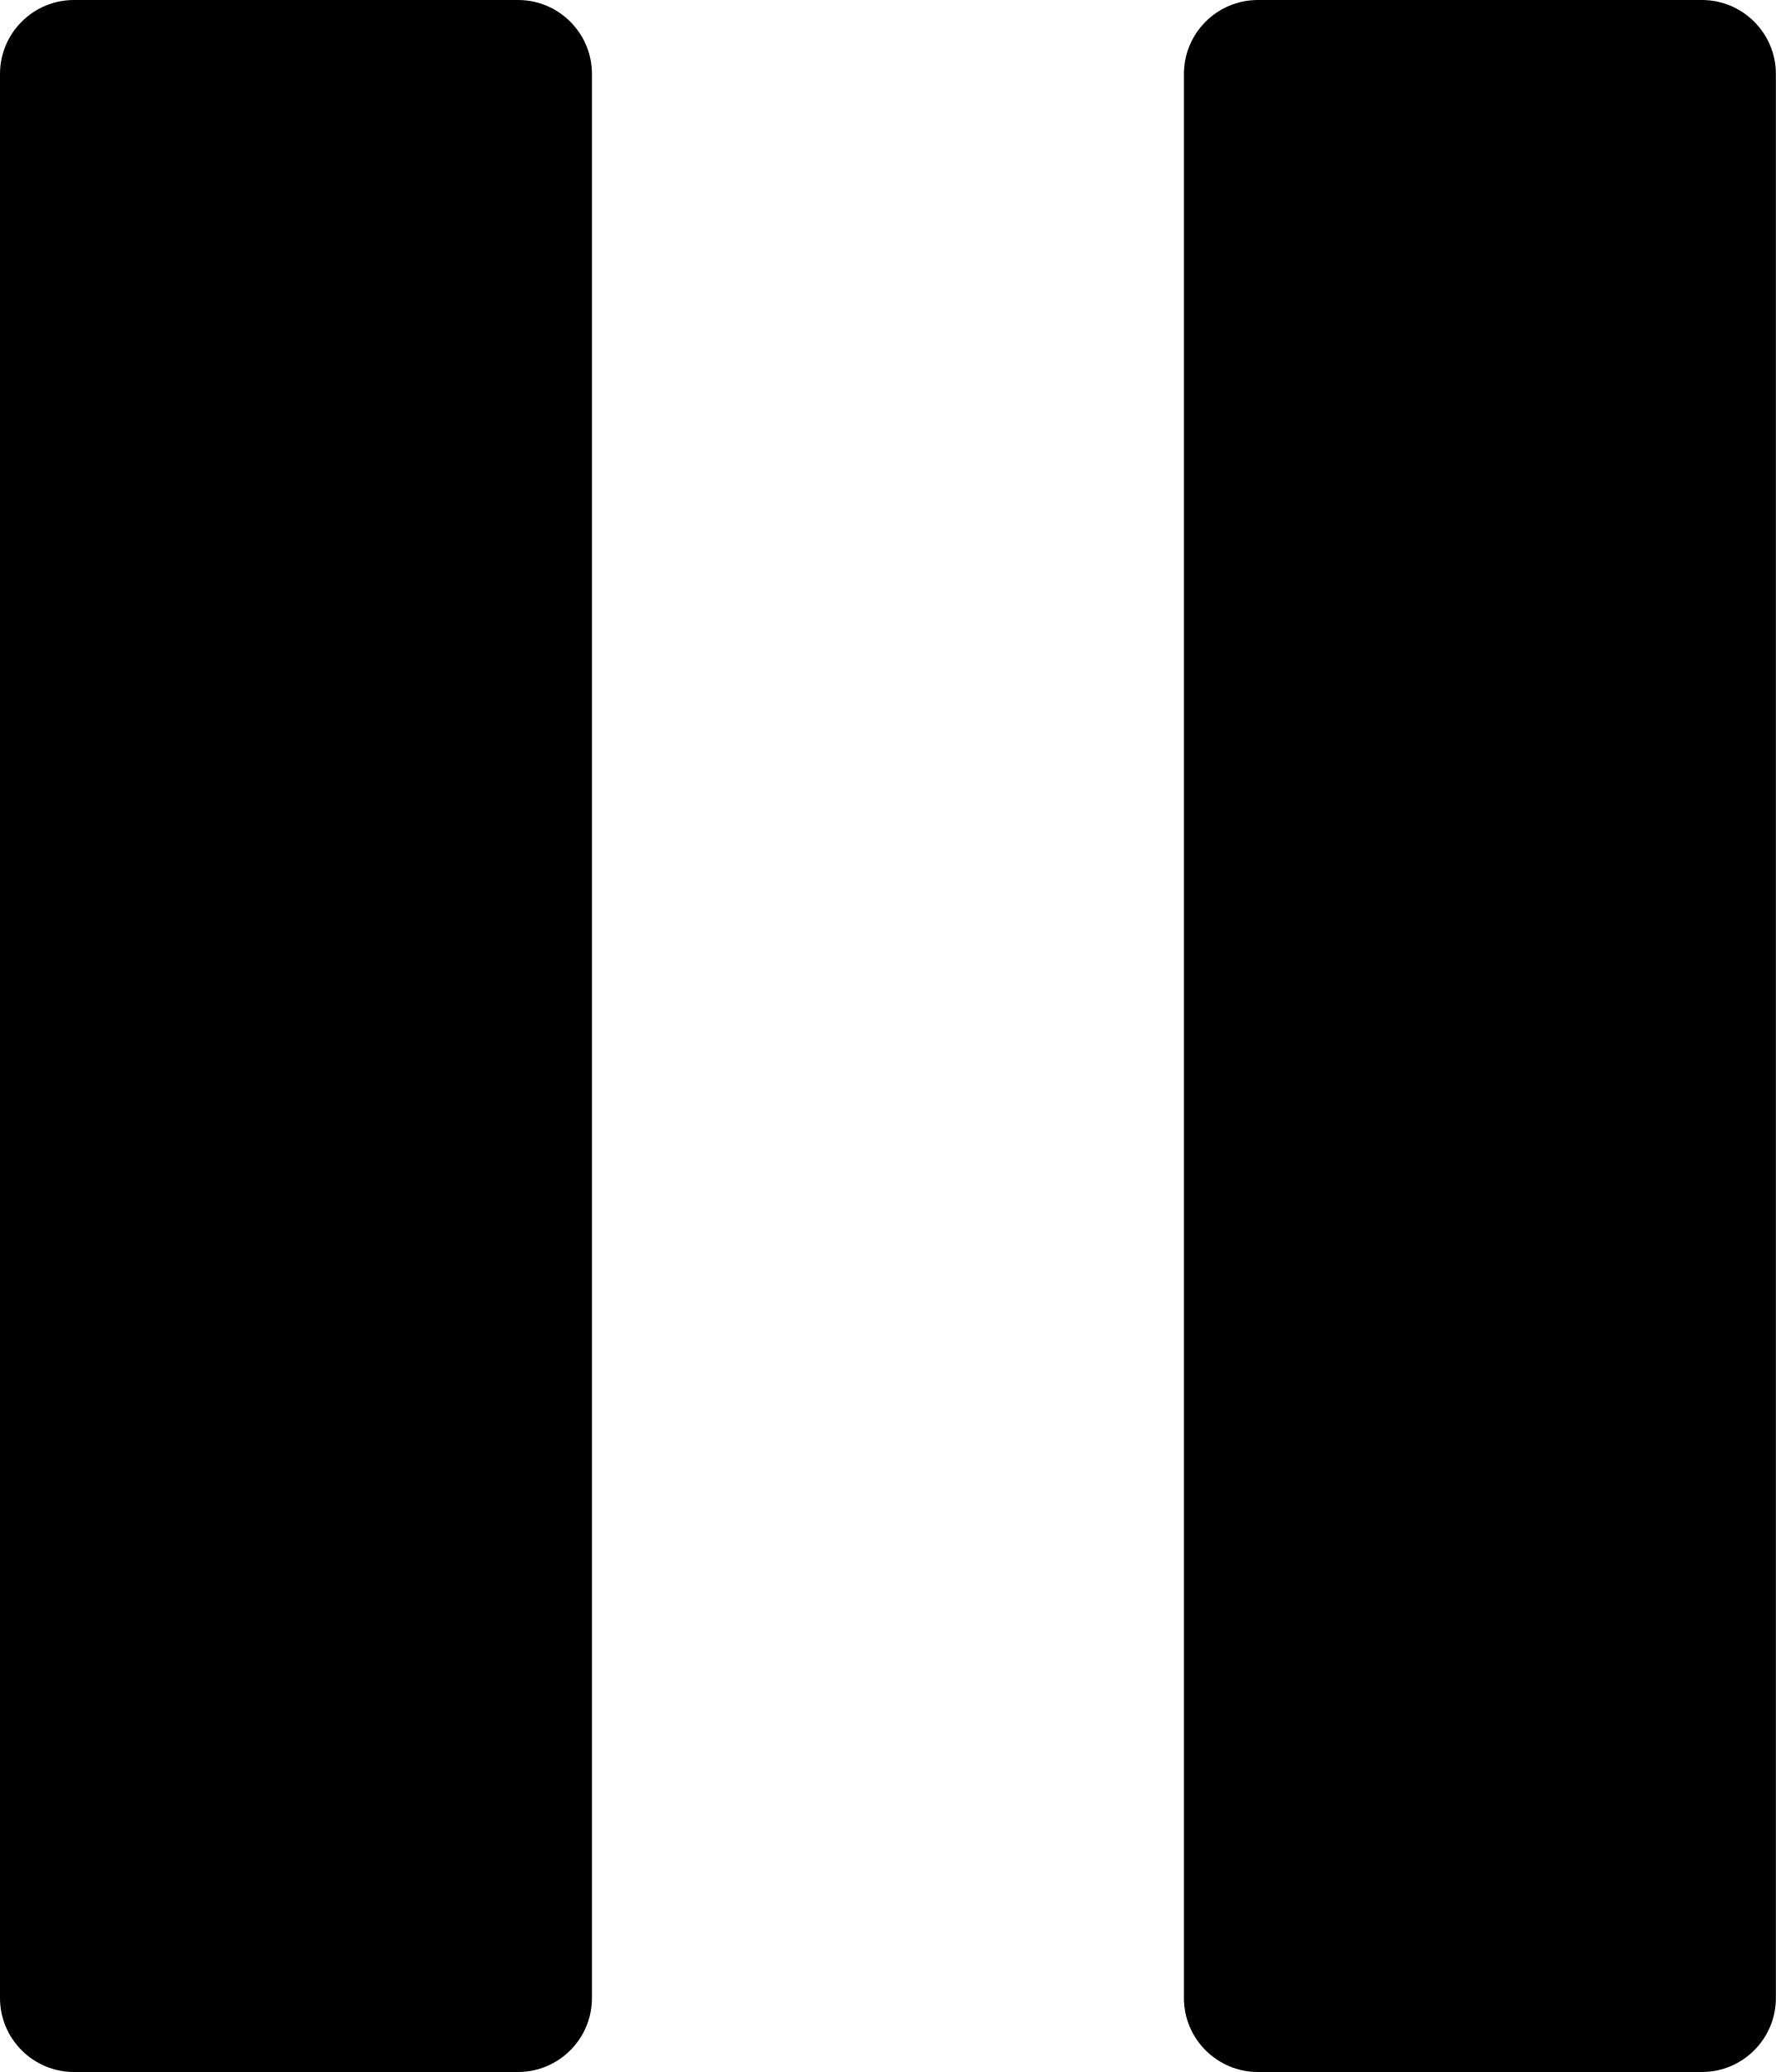
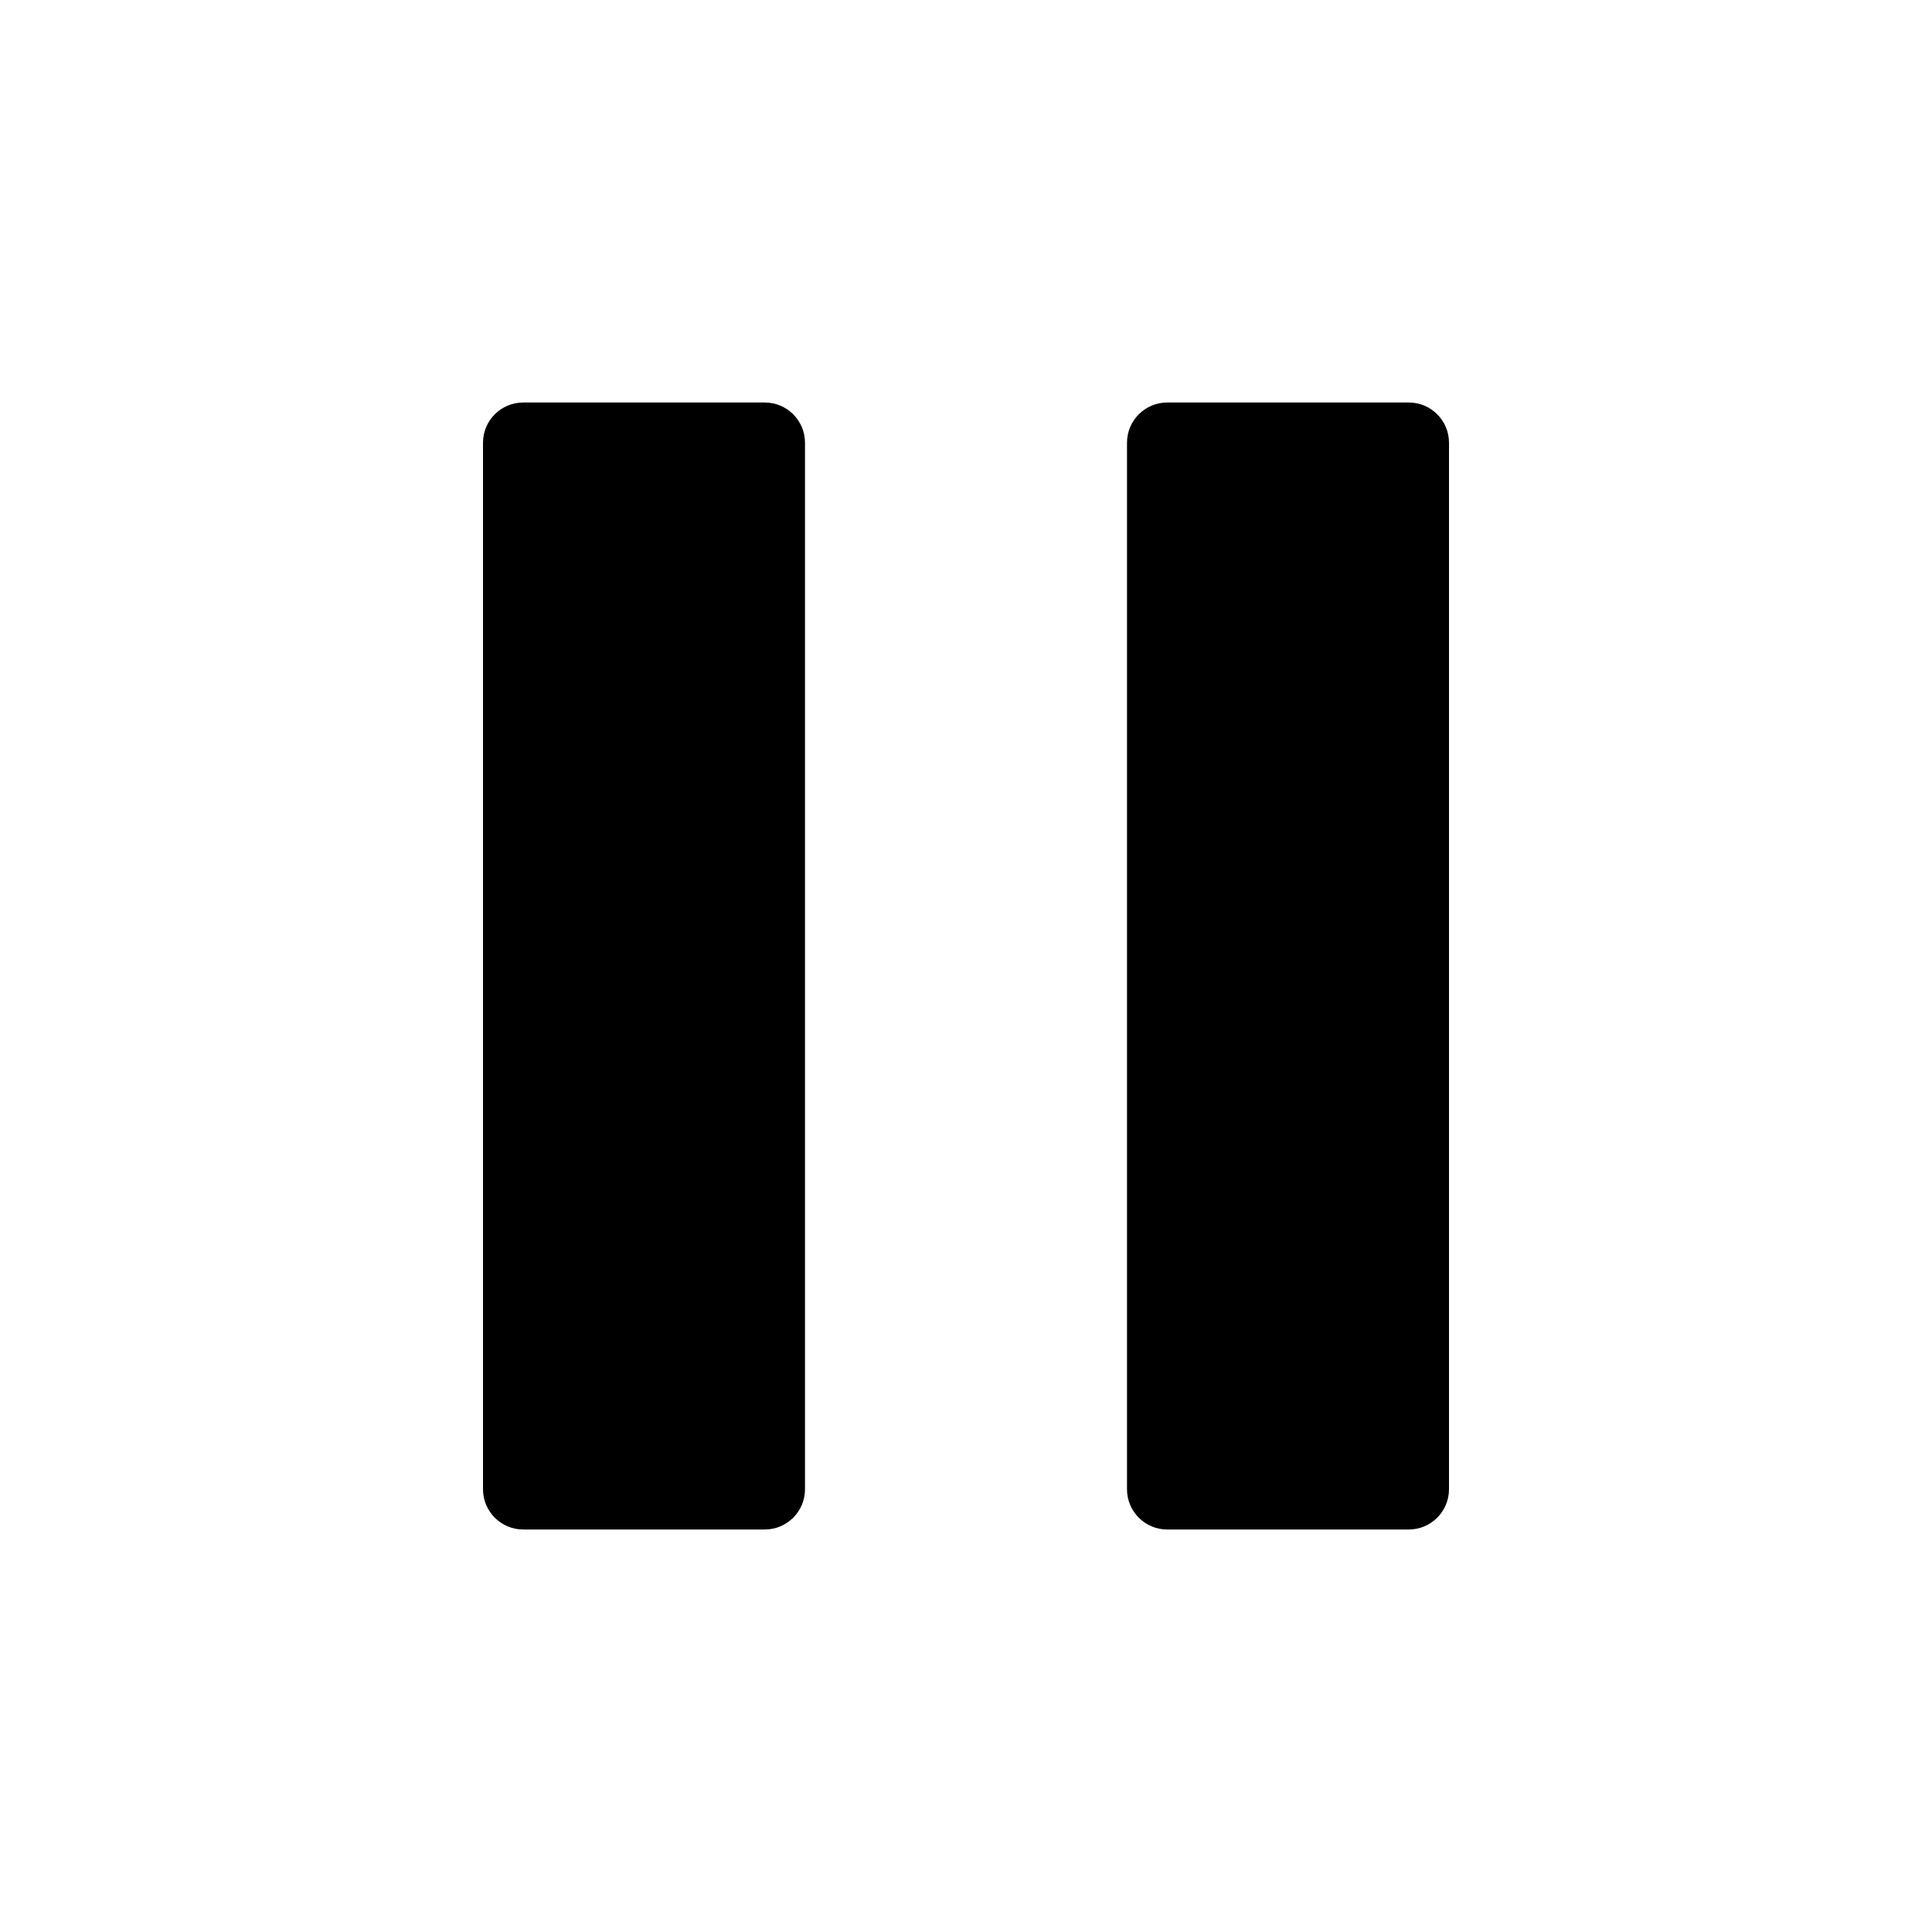
- <svg xmlns="http://www.w3.org/2000/svg" aria-label="pause" viewBox="0 0 12 14">
-   <path fill-rule="evenodd" clip-rule="evenodd" d="M8.5 14H11.5C11.776 14 12 13.776 12 13.5V0.5C12 0.224 11.776 0 11.5 0H8.5C8.224 0 8 0.224 8 0.5V13.5C8 13.776 8.224 14 8.5 14ZM4 13.5C4 13.776 3.776 14 3.5 14H0.5C0.224 14 0 13.776 0 13.5V0.5C0 0.224 0.224 0 0.5 0H3.5C3.776 0 4 0.224 4 0.5V13.5Z" />
+ <svg xmlns="http://www.w3.org/2000/svg" aria-label="pause" viewBox="0 0 24 24">
+   <path fill-rule="evenodd" clip-rule="evenodd" d="M14.5 19H17.5C17.776 19 18 18.776 18 18.5V5.5C18 5.224 17.776 5 17.5 5H14.5C14.224 5 14 5.224 14 5.5V18.5C14 18.776 14.224 19 14.5 19ZM10 18.5C10 18.776 9.776 19 9.5 19H6.5C6.224 19 6 18.776 6 18.5V5.5C6 5.224 6.224 5 6.5 5H9.5C9.776 5 10 5.224 10 5.5V18.5Z" />
</svg>
